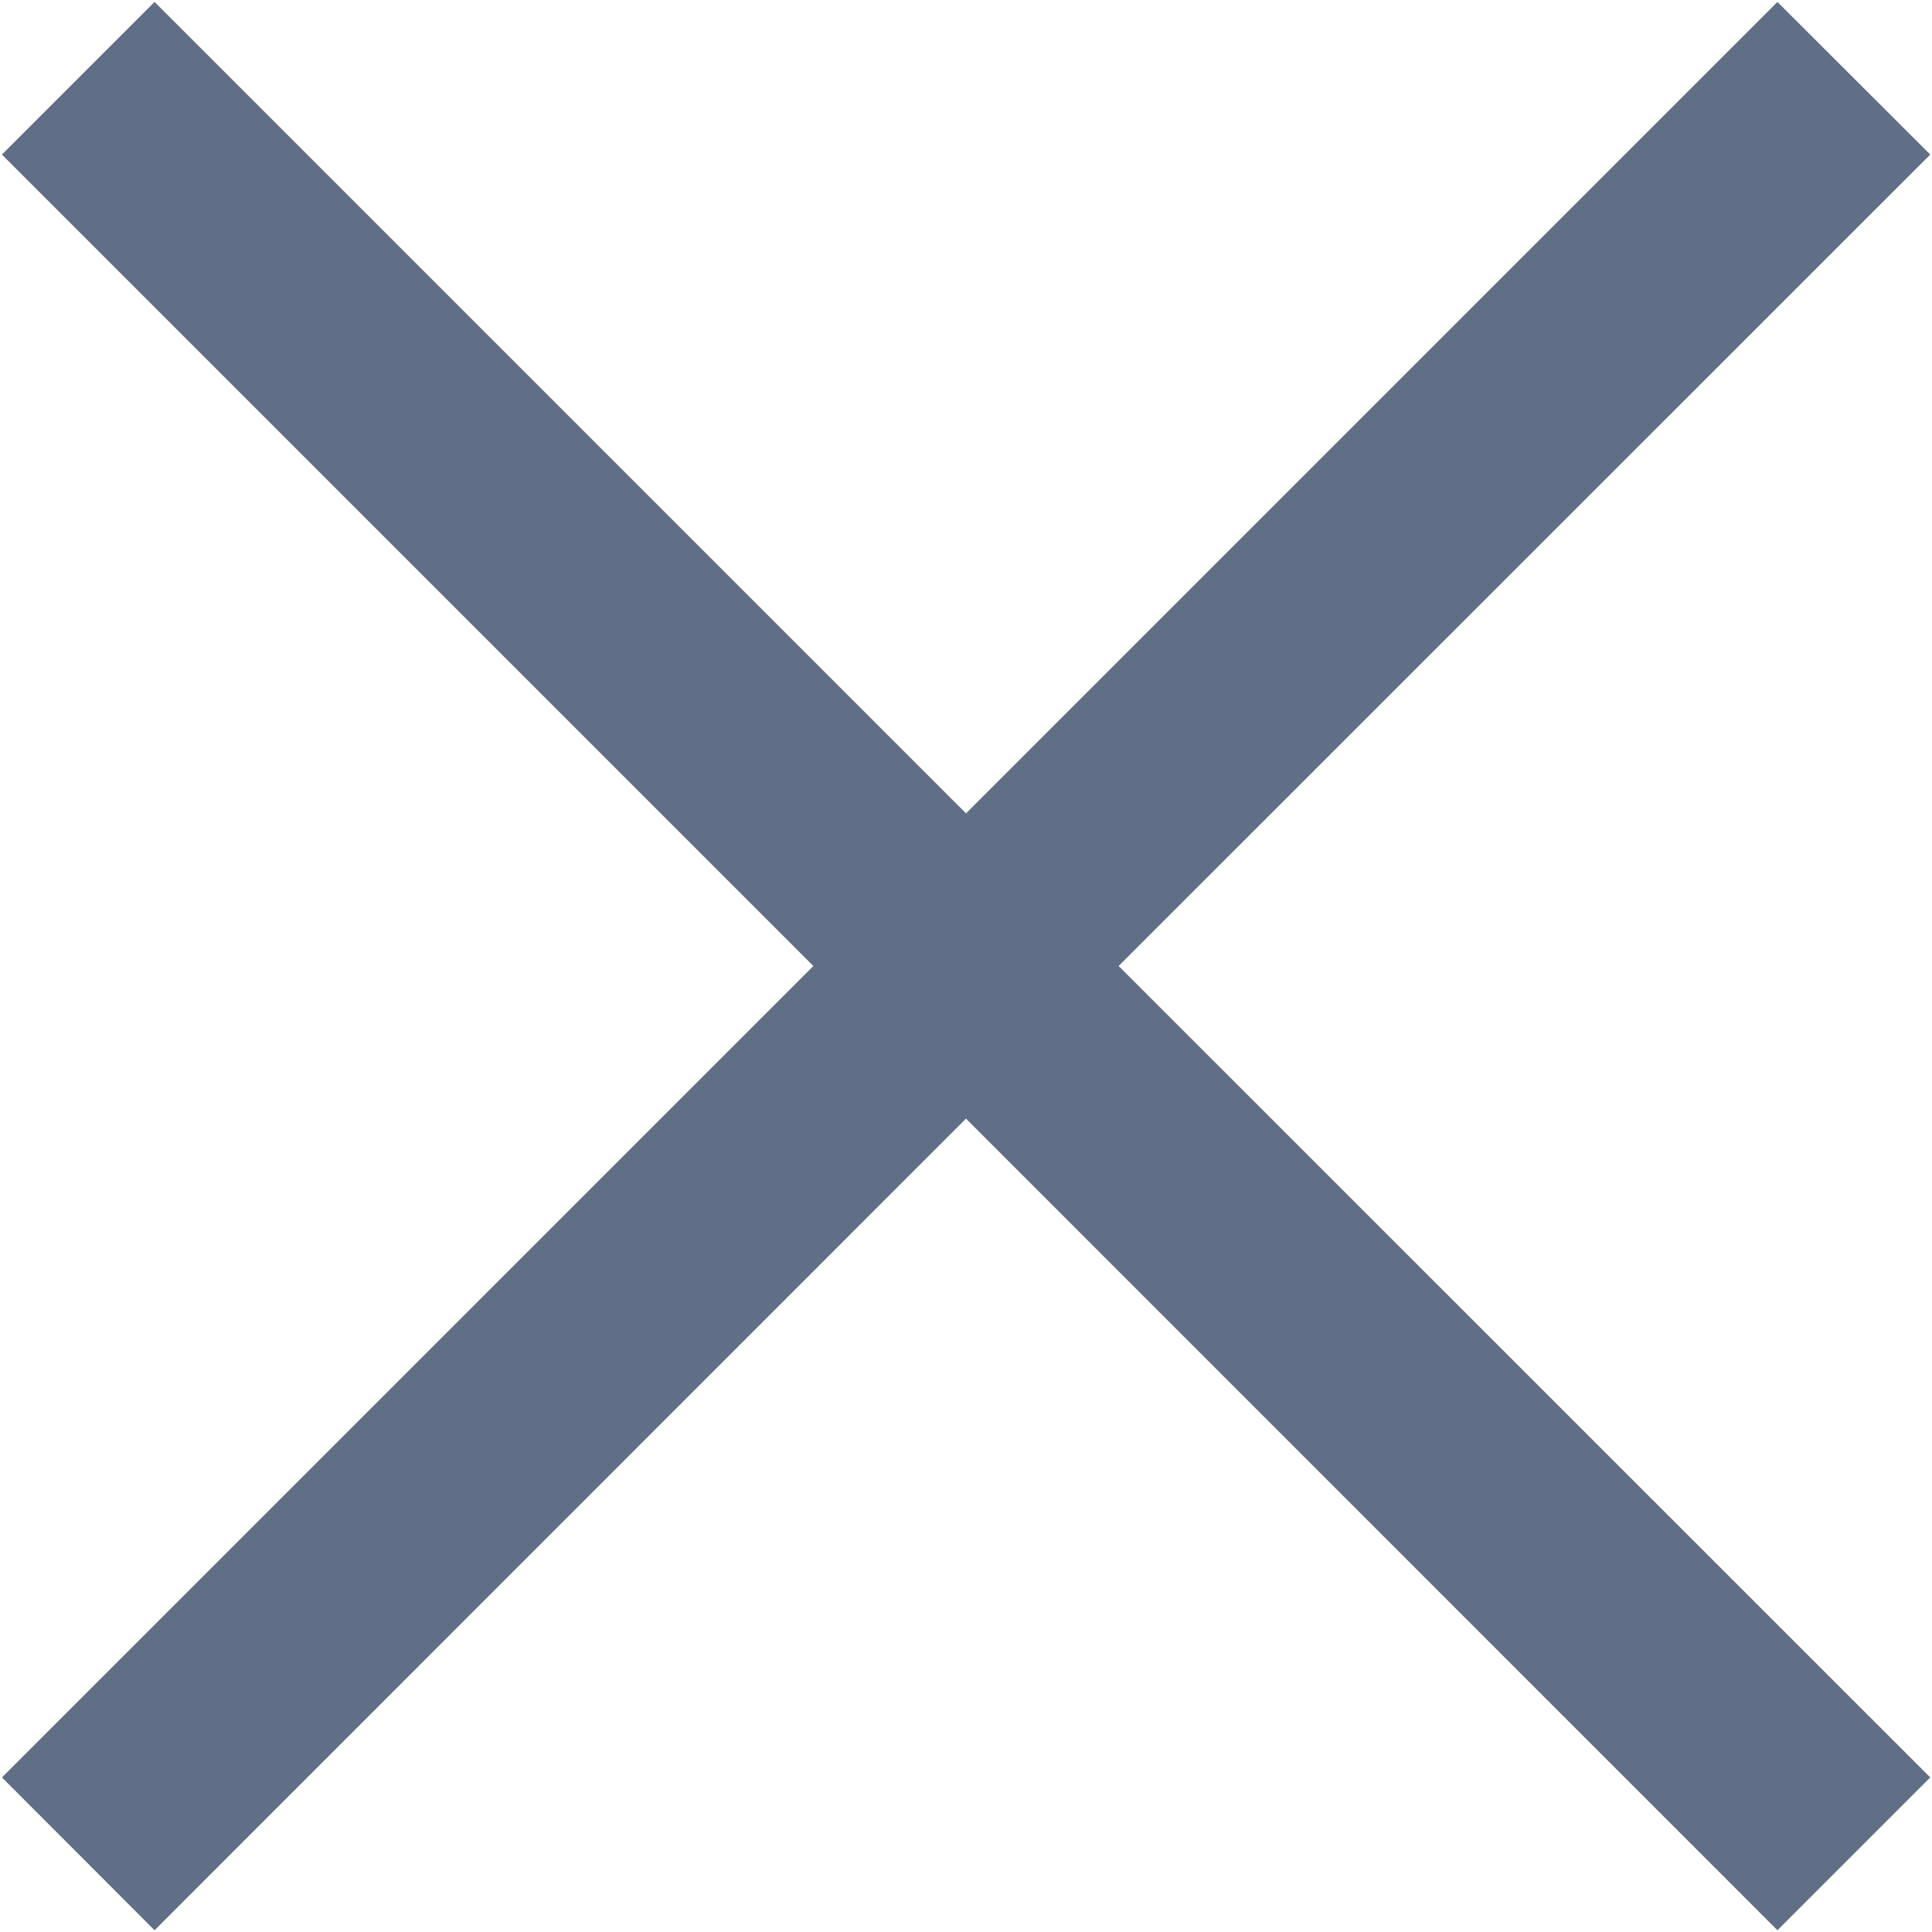
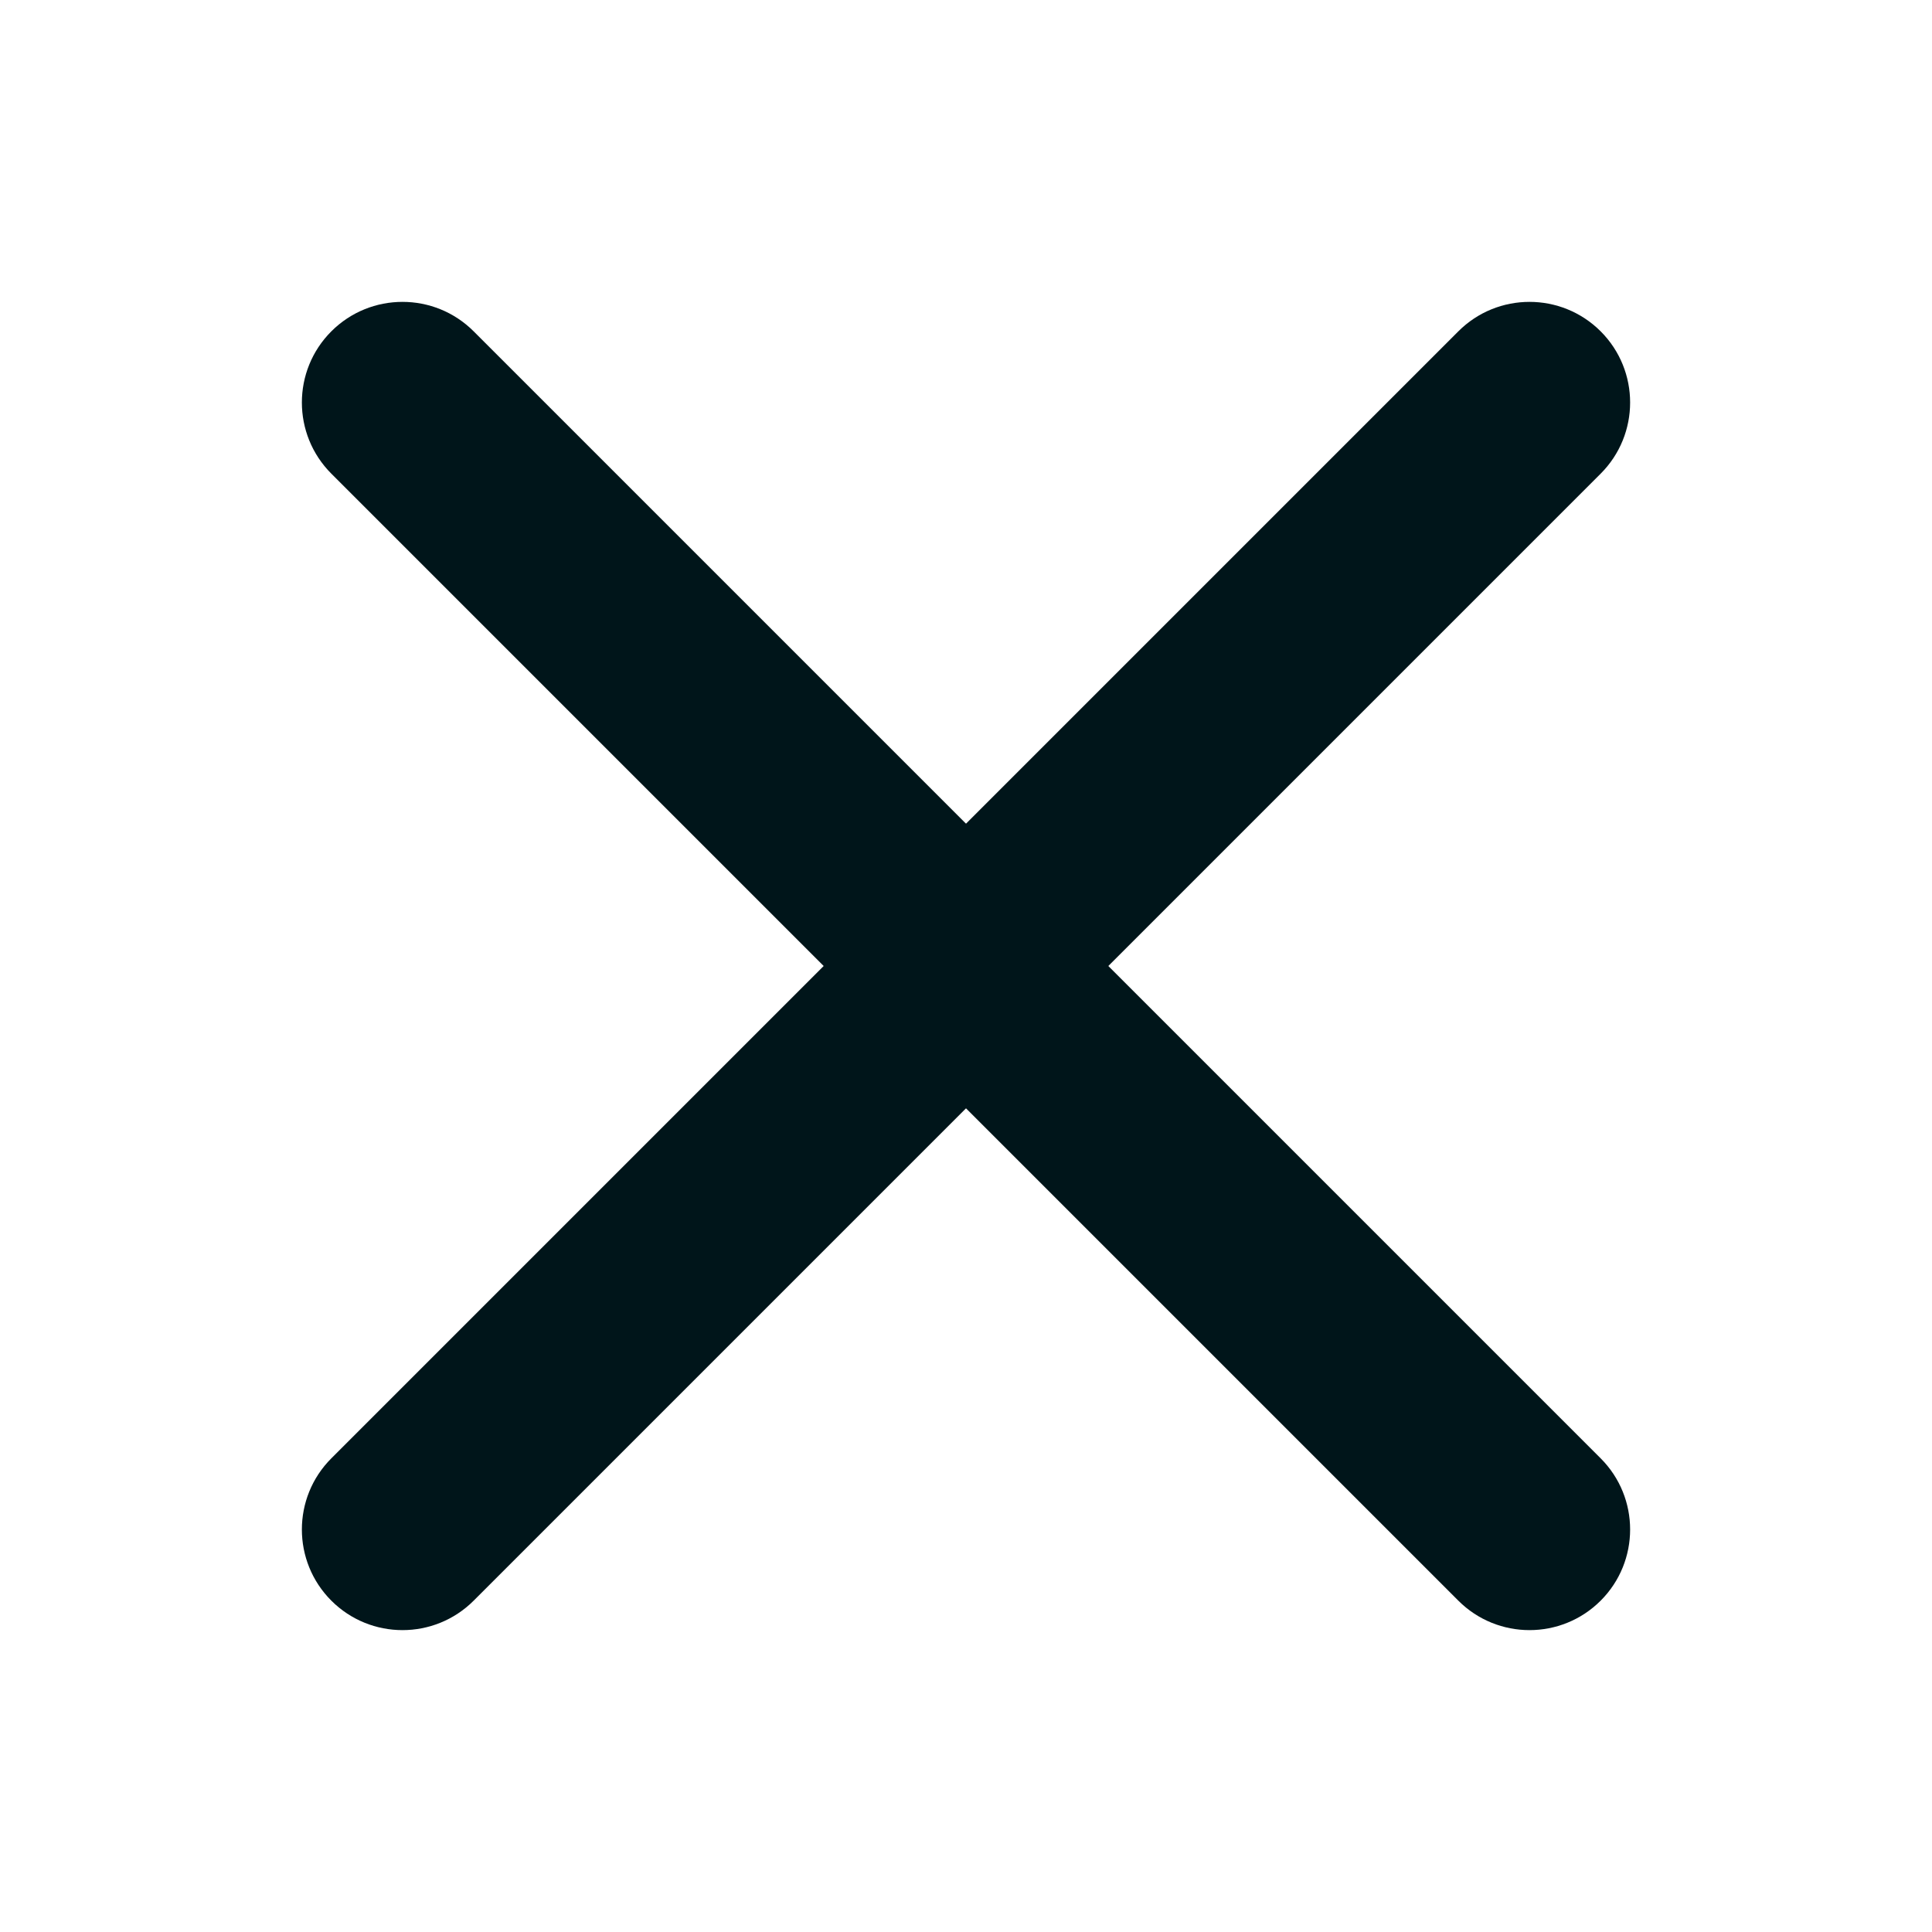
- <svg xmlns="http://www.w3.org/2000/svg" width="10" height="10" viewBox="0 0 10 10" fill="none">
-   <path d="M0.8 9.991L0.01 9.2L4.21 5L0.01 0.8L0.8 0.01L5 4.21L9.2 0.01L9.991 0.8L5.79 5L9.991 9.2L9.2 9.991L5 5.79L0.8 9.991Z" fill="#616E88" />
+ <svg xmlns="http://www.w3.org/2000/svg" width="24" height="24" viewBox="0 0 24 24" fill="none">
+   <path fill-rule="evenodd" clip-rule="evenodd" d="M19.884 4.116C20.372 4.604 20.372 5.396 19.884 5.884L5.884 19.884C5.396 20.372 4.604 20.372 4.116 19.884C3.628 19.396 3.628 18.604 4.116 18.116L18.116 4.116C18.604 3.628 19.396 3.628 19.884 4.116Z" fill="#00151A" />
+   <path fill-rule="evenodd" clip-rule="evenodd" d="M4.116 4.116C4.604 3.628 5.396 3.628 5.884 4.116L19.884 18.116C20.372 18.604 20.372 19.396 19.884 19.884C19.396 20.372 18.604 20.372 18.116 19.884L4.116 5.884C3.628 5.396 3.628 4.604 4.116 4.116Z" fill="#00151A" />
</svg>
